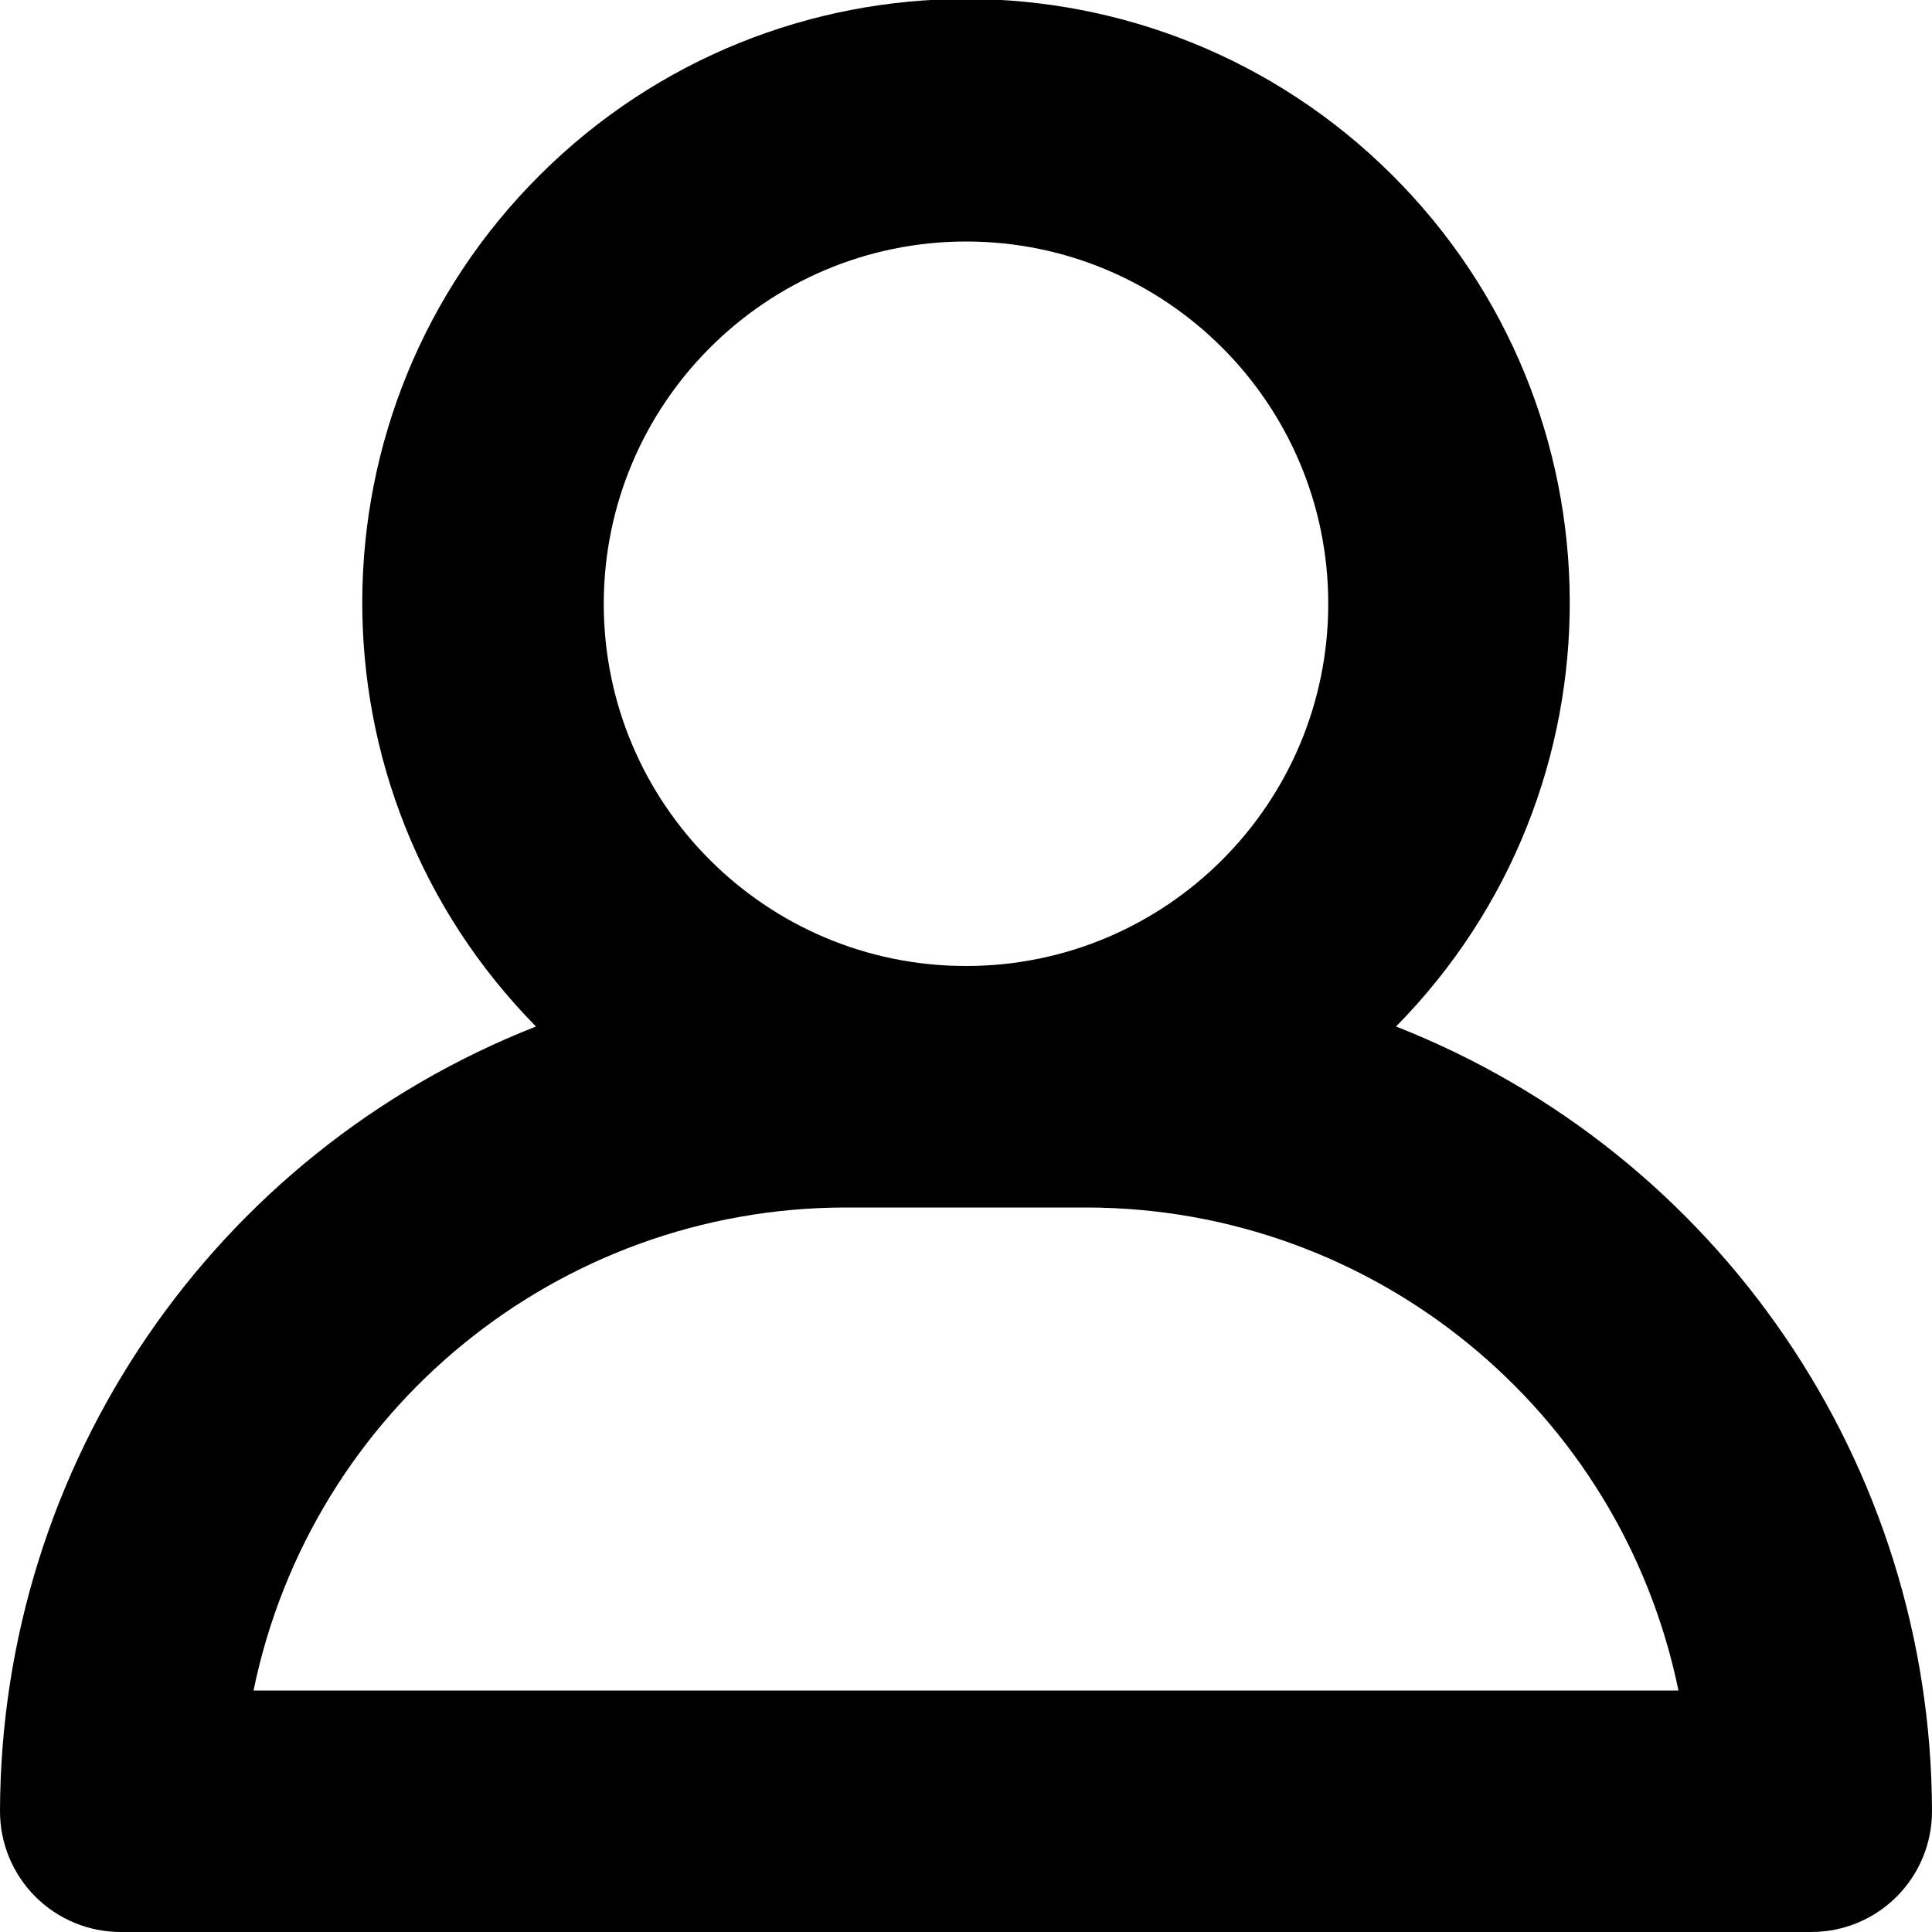
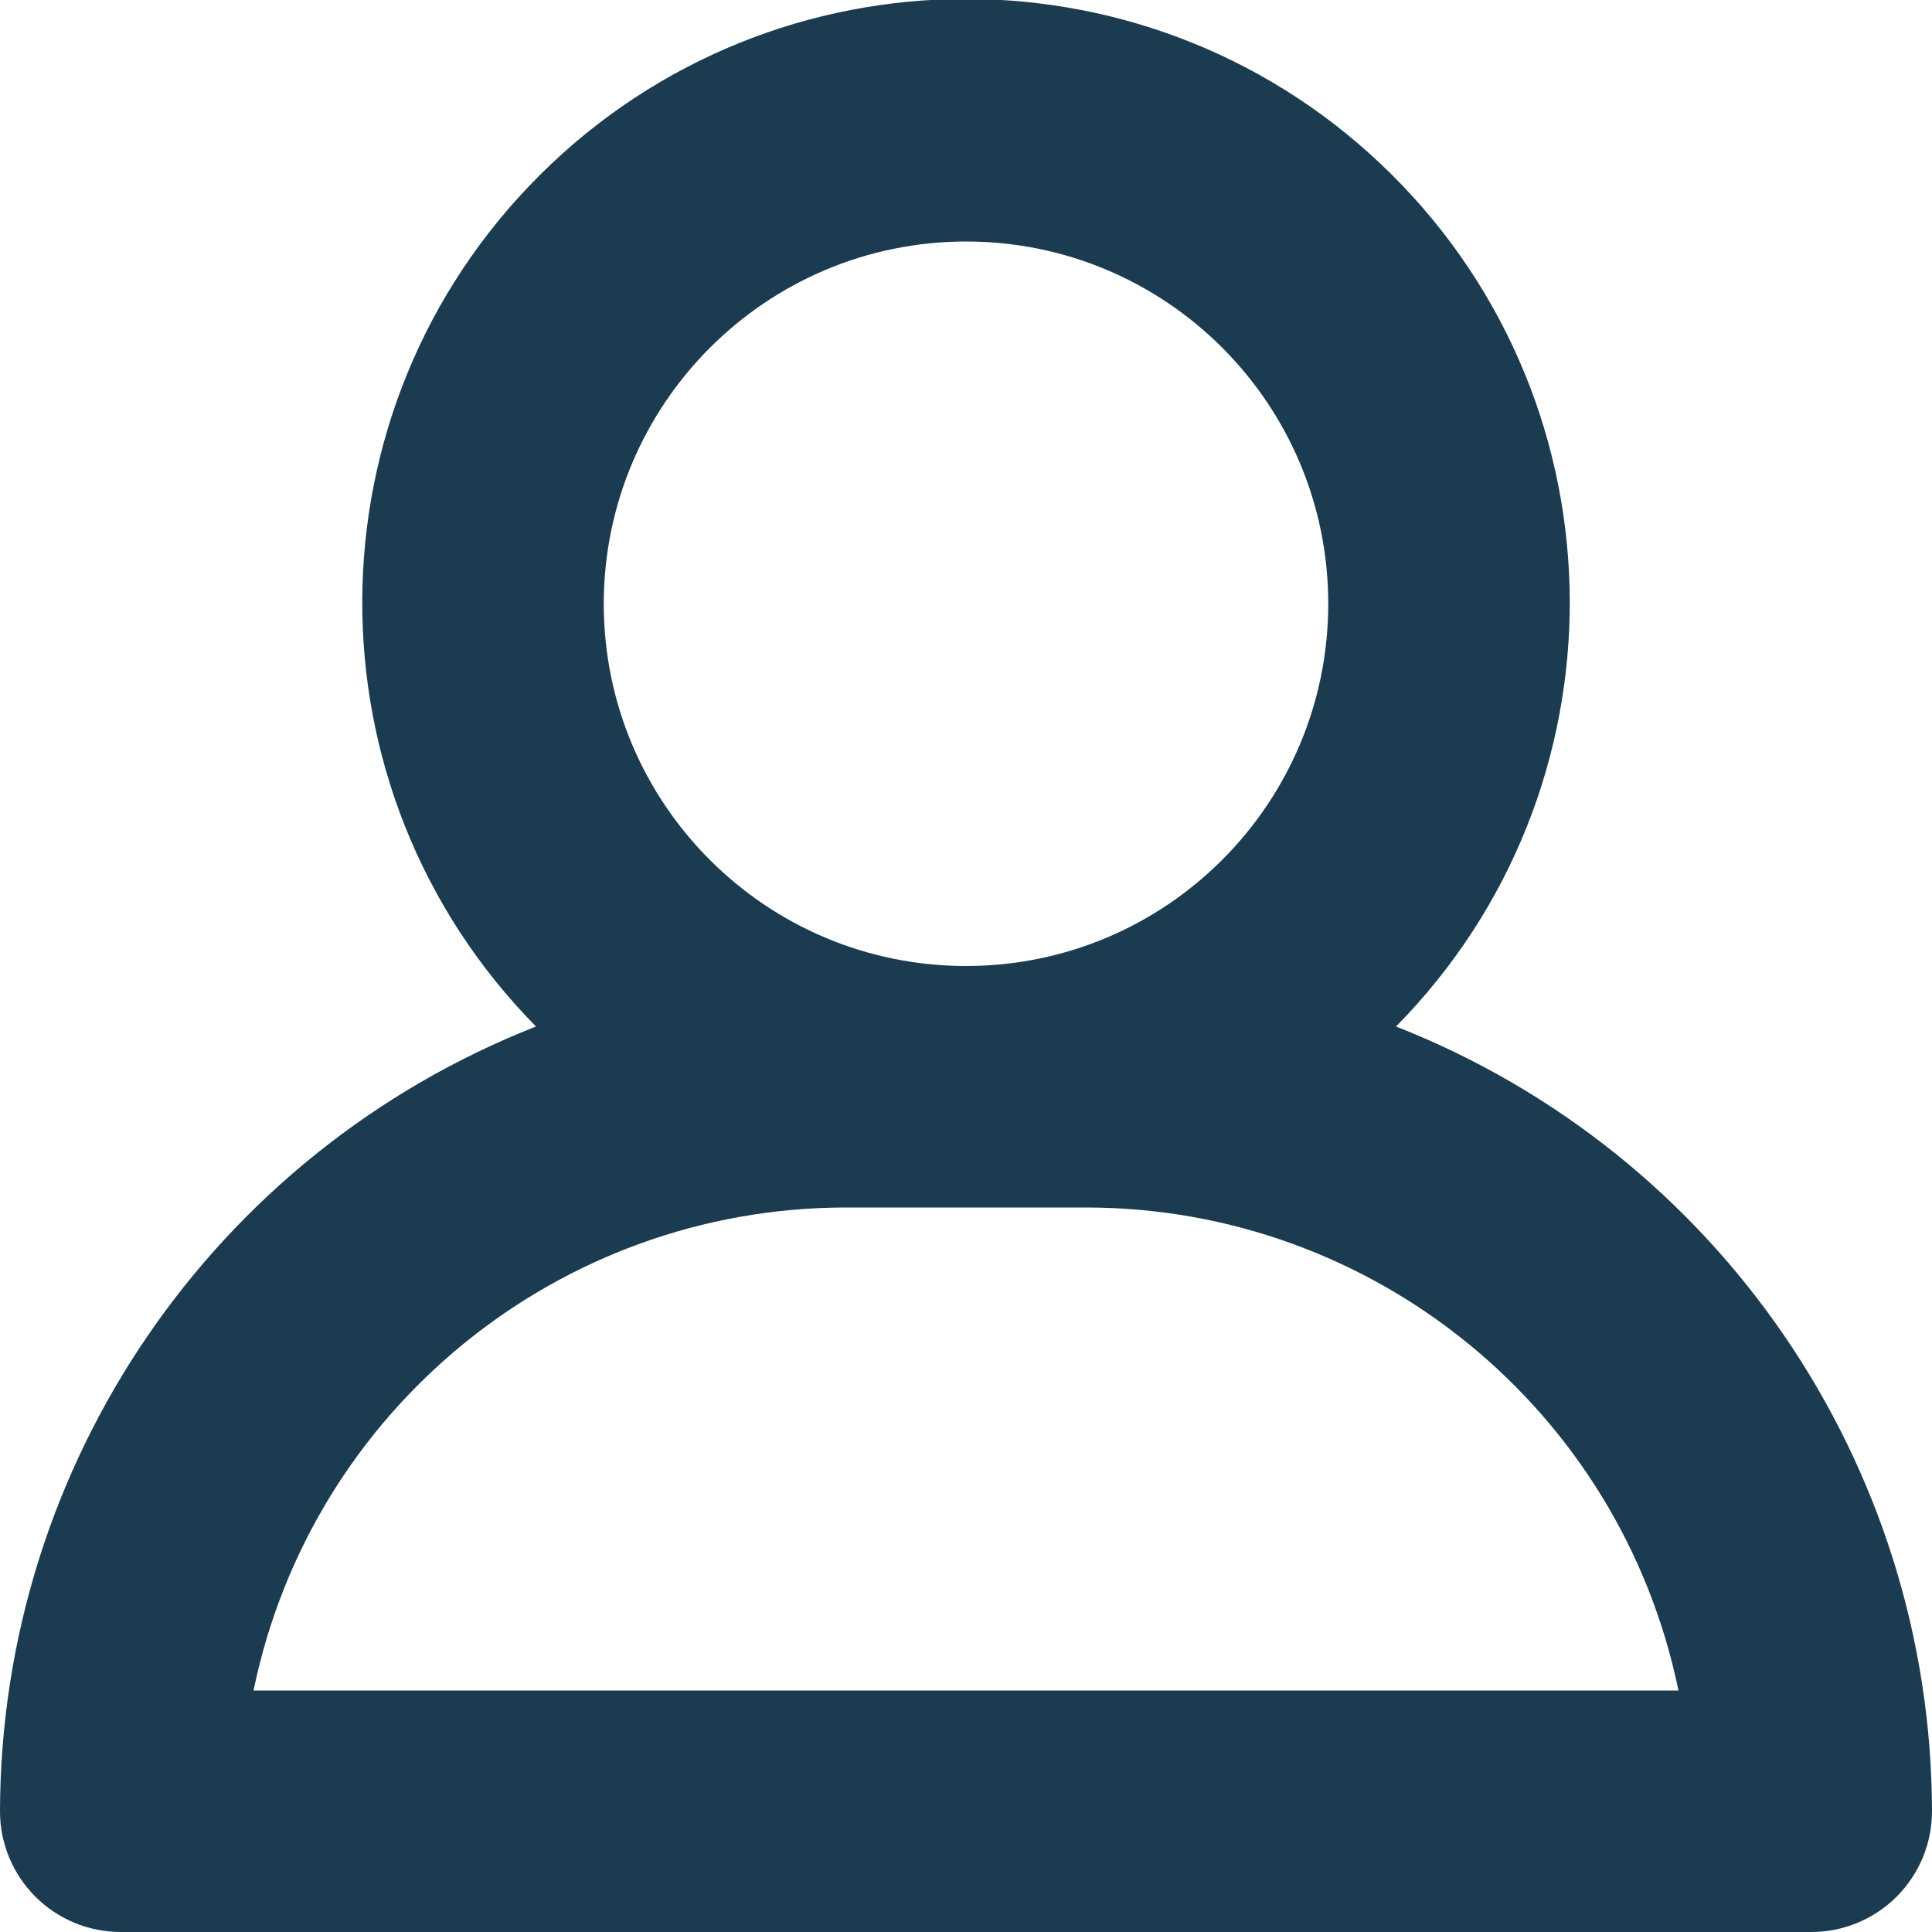
- <svg xmlns="http://www.w3.org/2000/svg" viewBox="0 0 96 96" fill="1b3b50">
+ <svg xmlns="http://www.w3.org/2000/svg" viewBox="0 0 96 96" fill="#1b3b50">
  <path d="M69.368,51.006a30,30,0,1,0-42.735,0A41.997,41.997,0,0,0,0,90a5.997,5.997,0,0,0,6,6H90a5.997,5.997,0,0,0,6-6A41.997,41.997,0,0,0,69.368,51.006ZM48,12A18,18,0,1,1,30,30,18.02,18.02,0,0,1,48,12ZM12.598,84A30.062,30.062,0,0,1,42,60H54A30.062,30.062,0,0,1,83.402,84Z" />
</svg>
